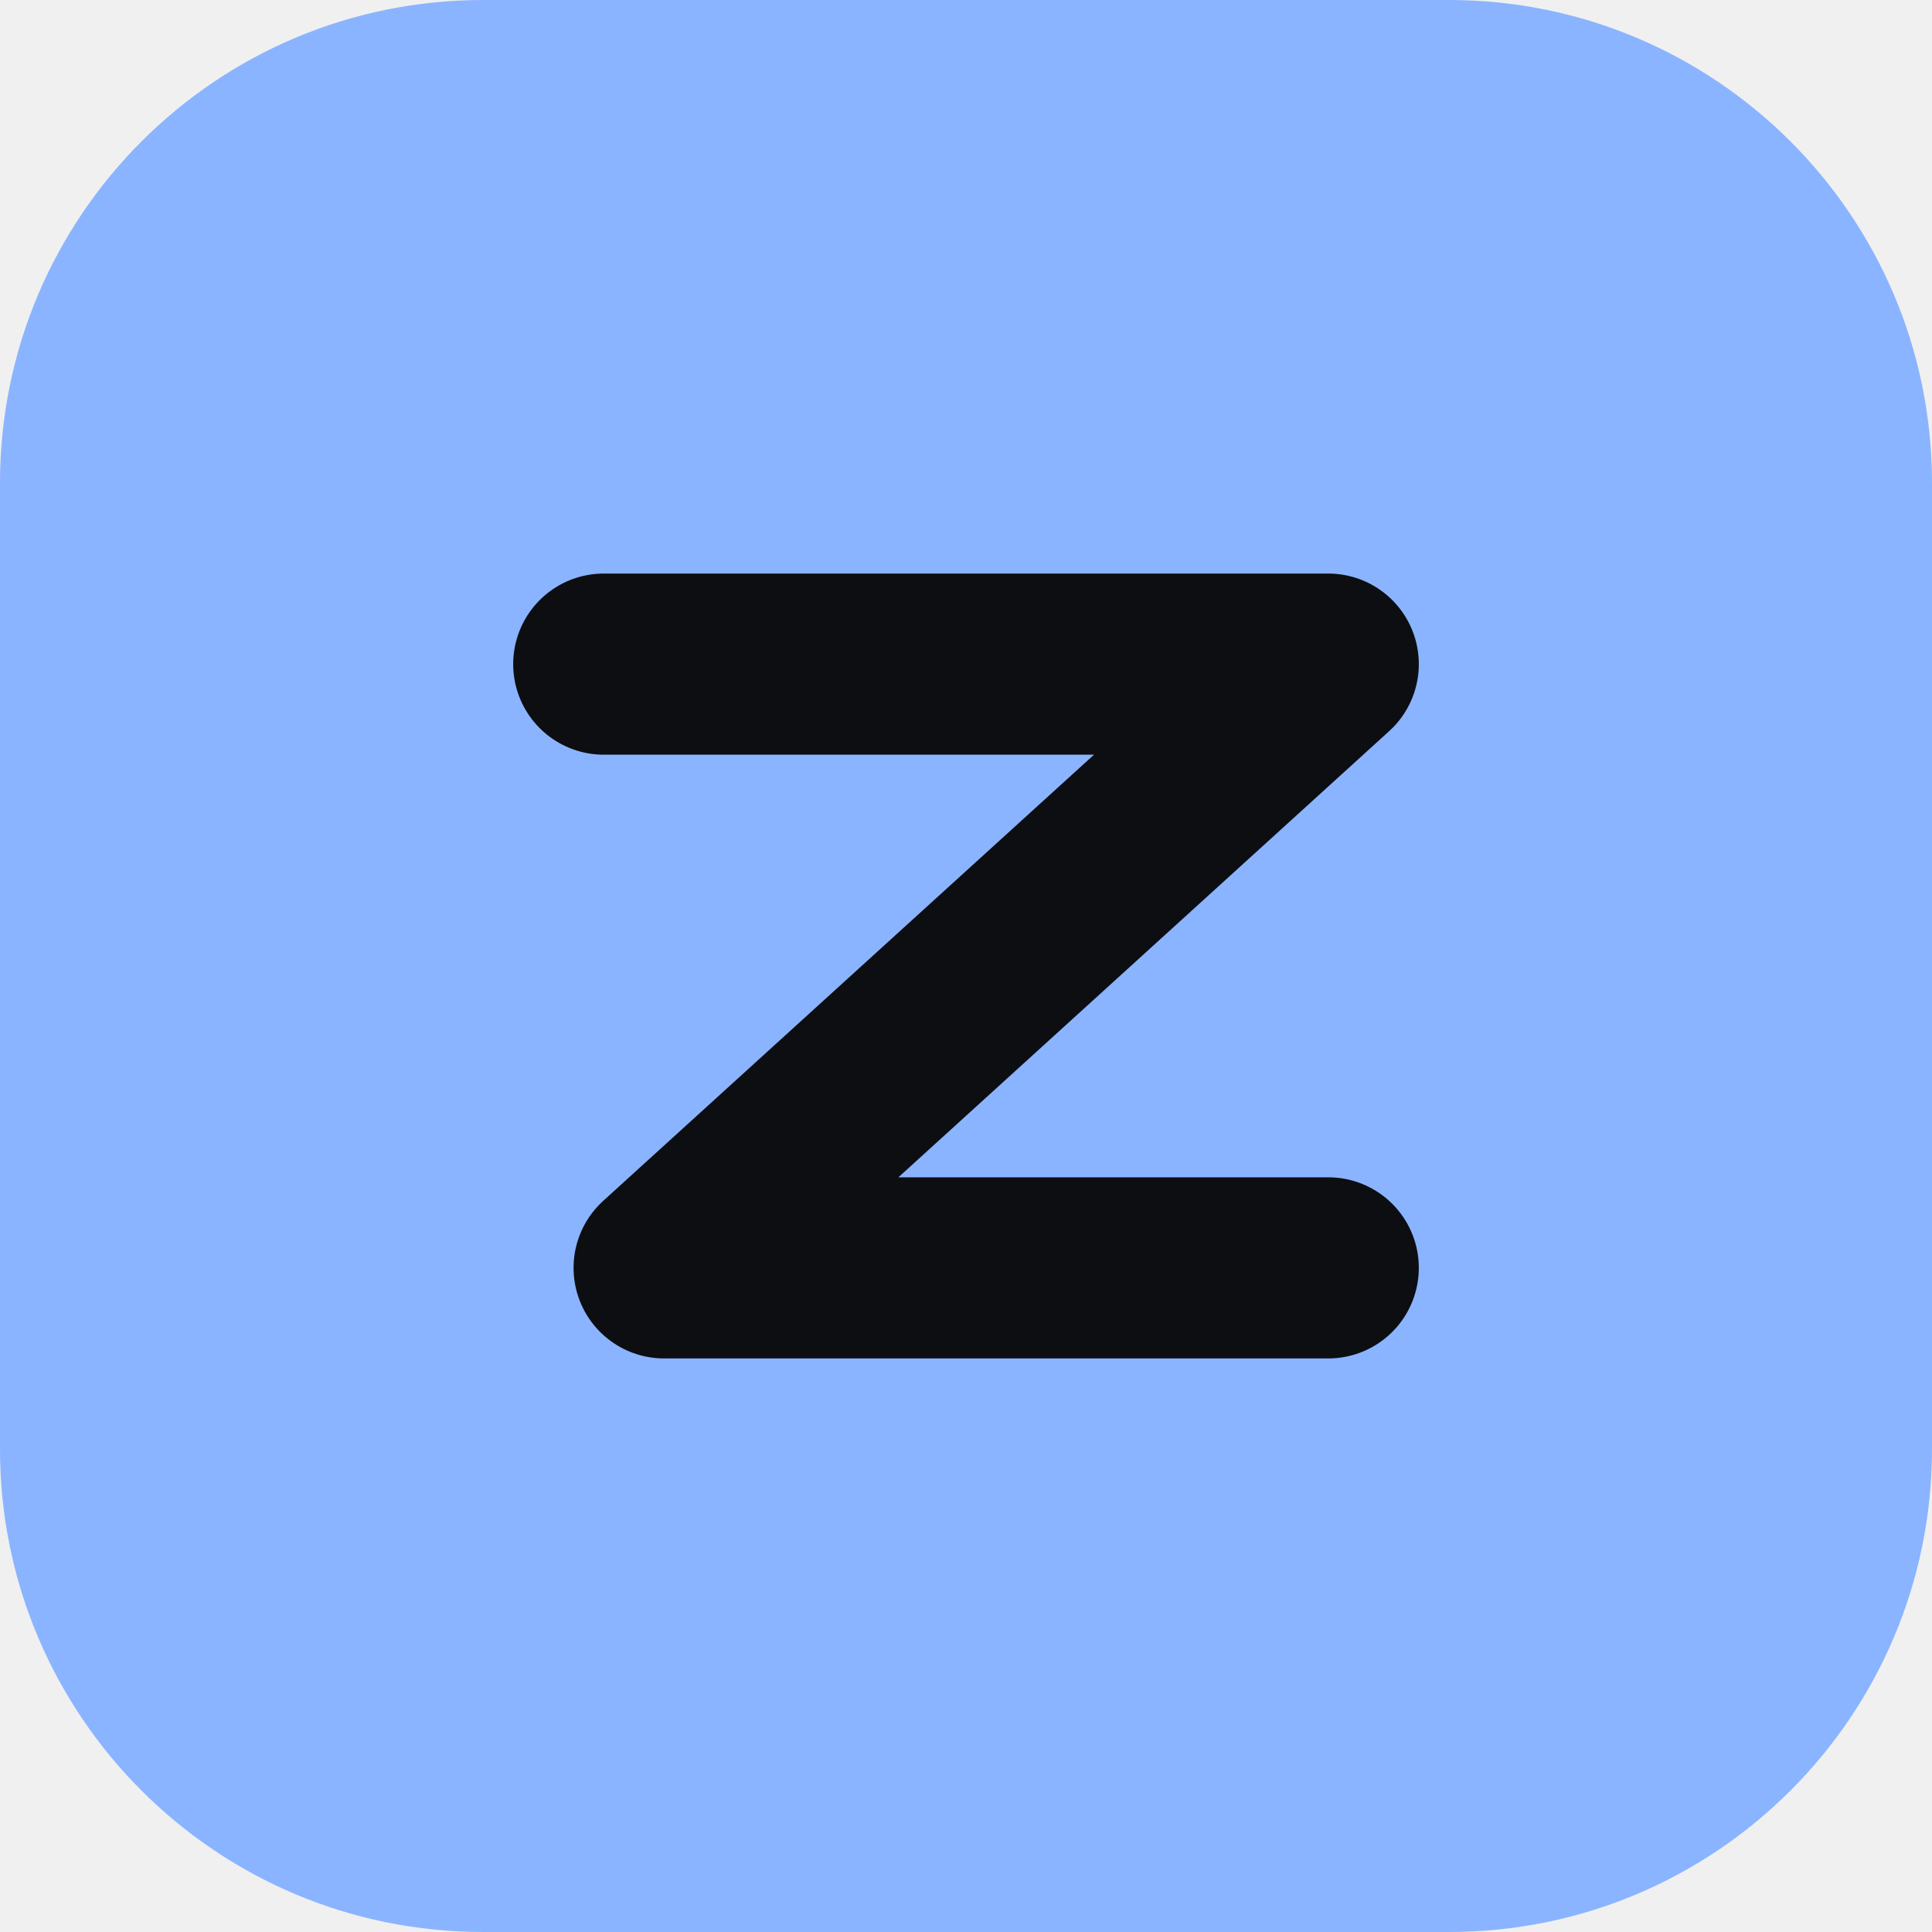
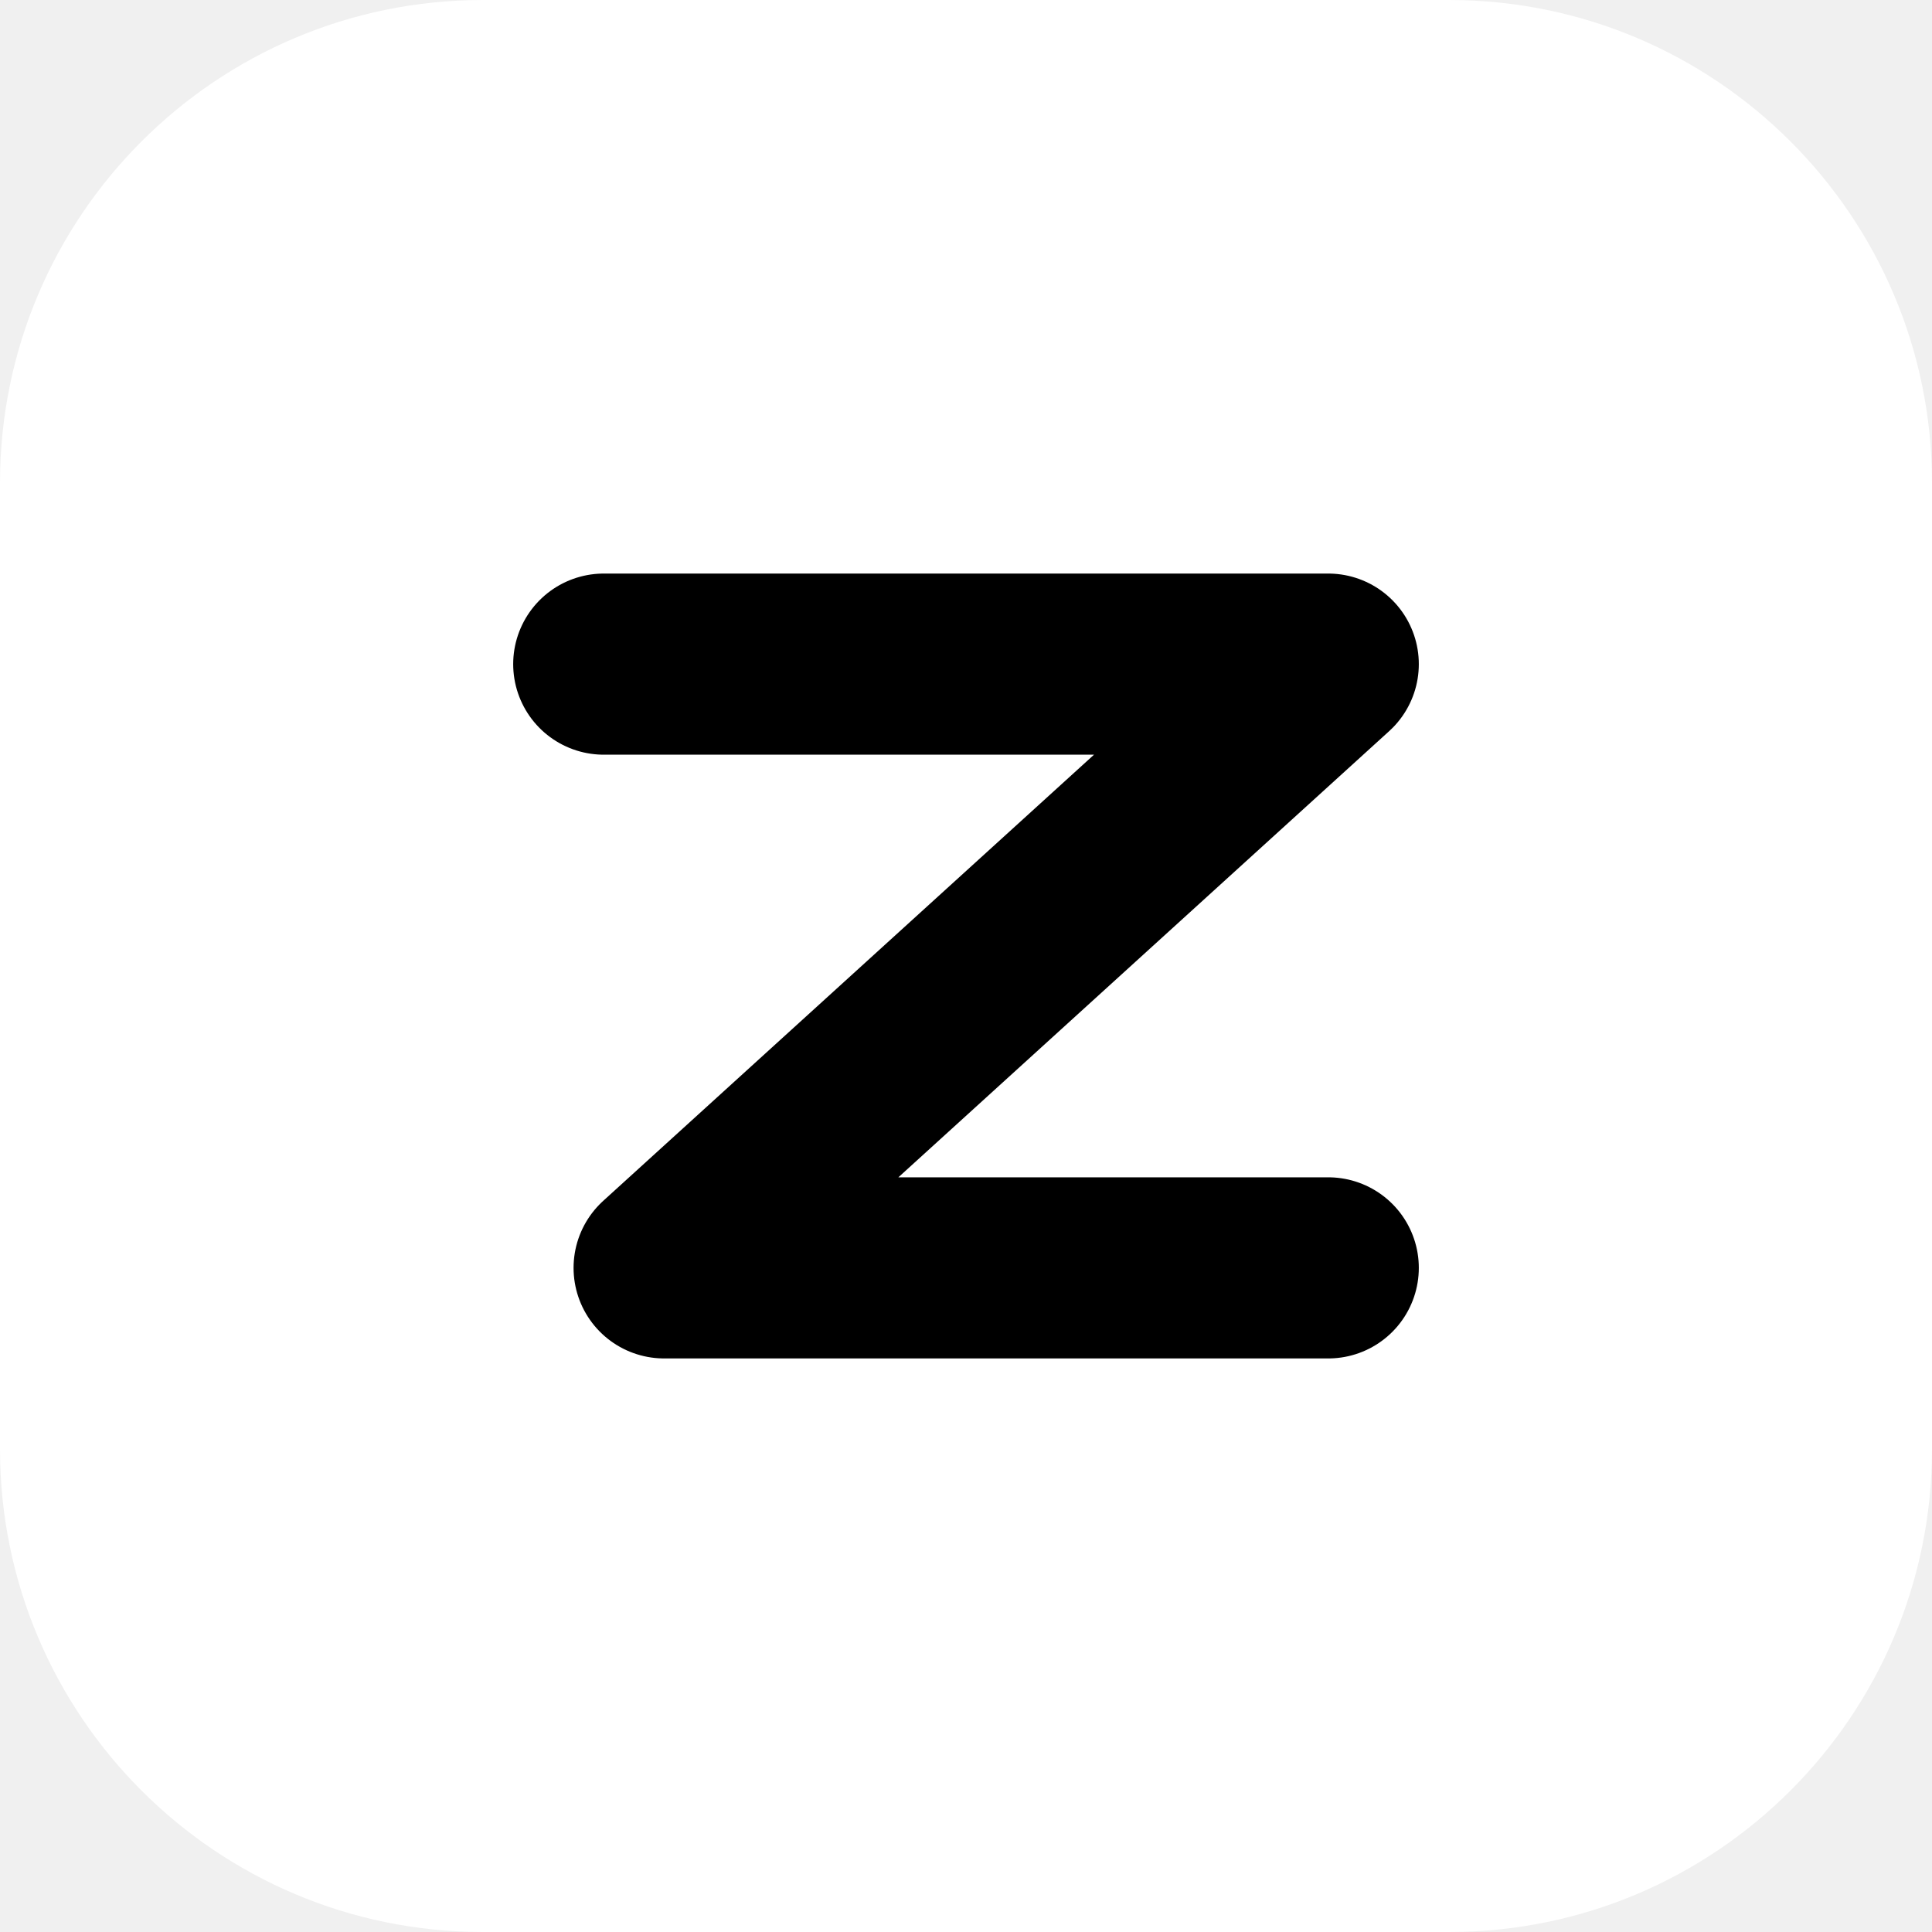
<svg xmlns="http://www.w3.org/2000/svg" viewBox="0 0 32 32">
-   <rect width="32" height="32" rx="8" fill="#8ab4ff" />
-   <path d="M10 11h12L11 21h11" stroke="#0c0e12" stroke-width="3" fill="none" stroke-linecap="round" stroke-linejoin="round" />
+   <rect width="32" height="32" rx="8" fill="#ffffff" />
+   <path d="M10 11h12L11 21h11" stroke="#000000" stroke-width="3" fill="none" stroke-linecap="round" stroke-linejoin="round" />
</svg>
